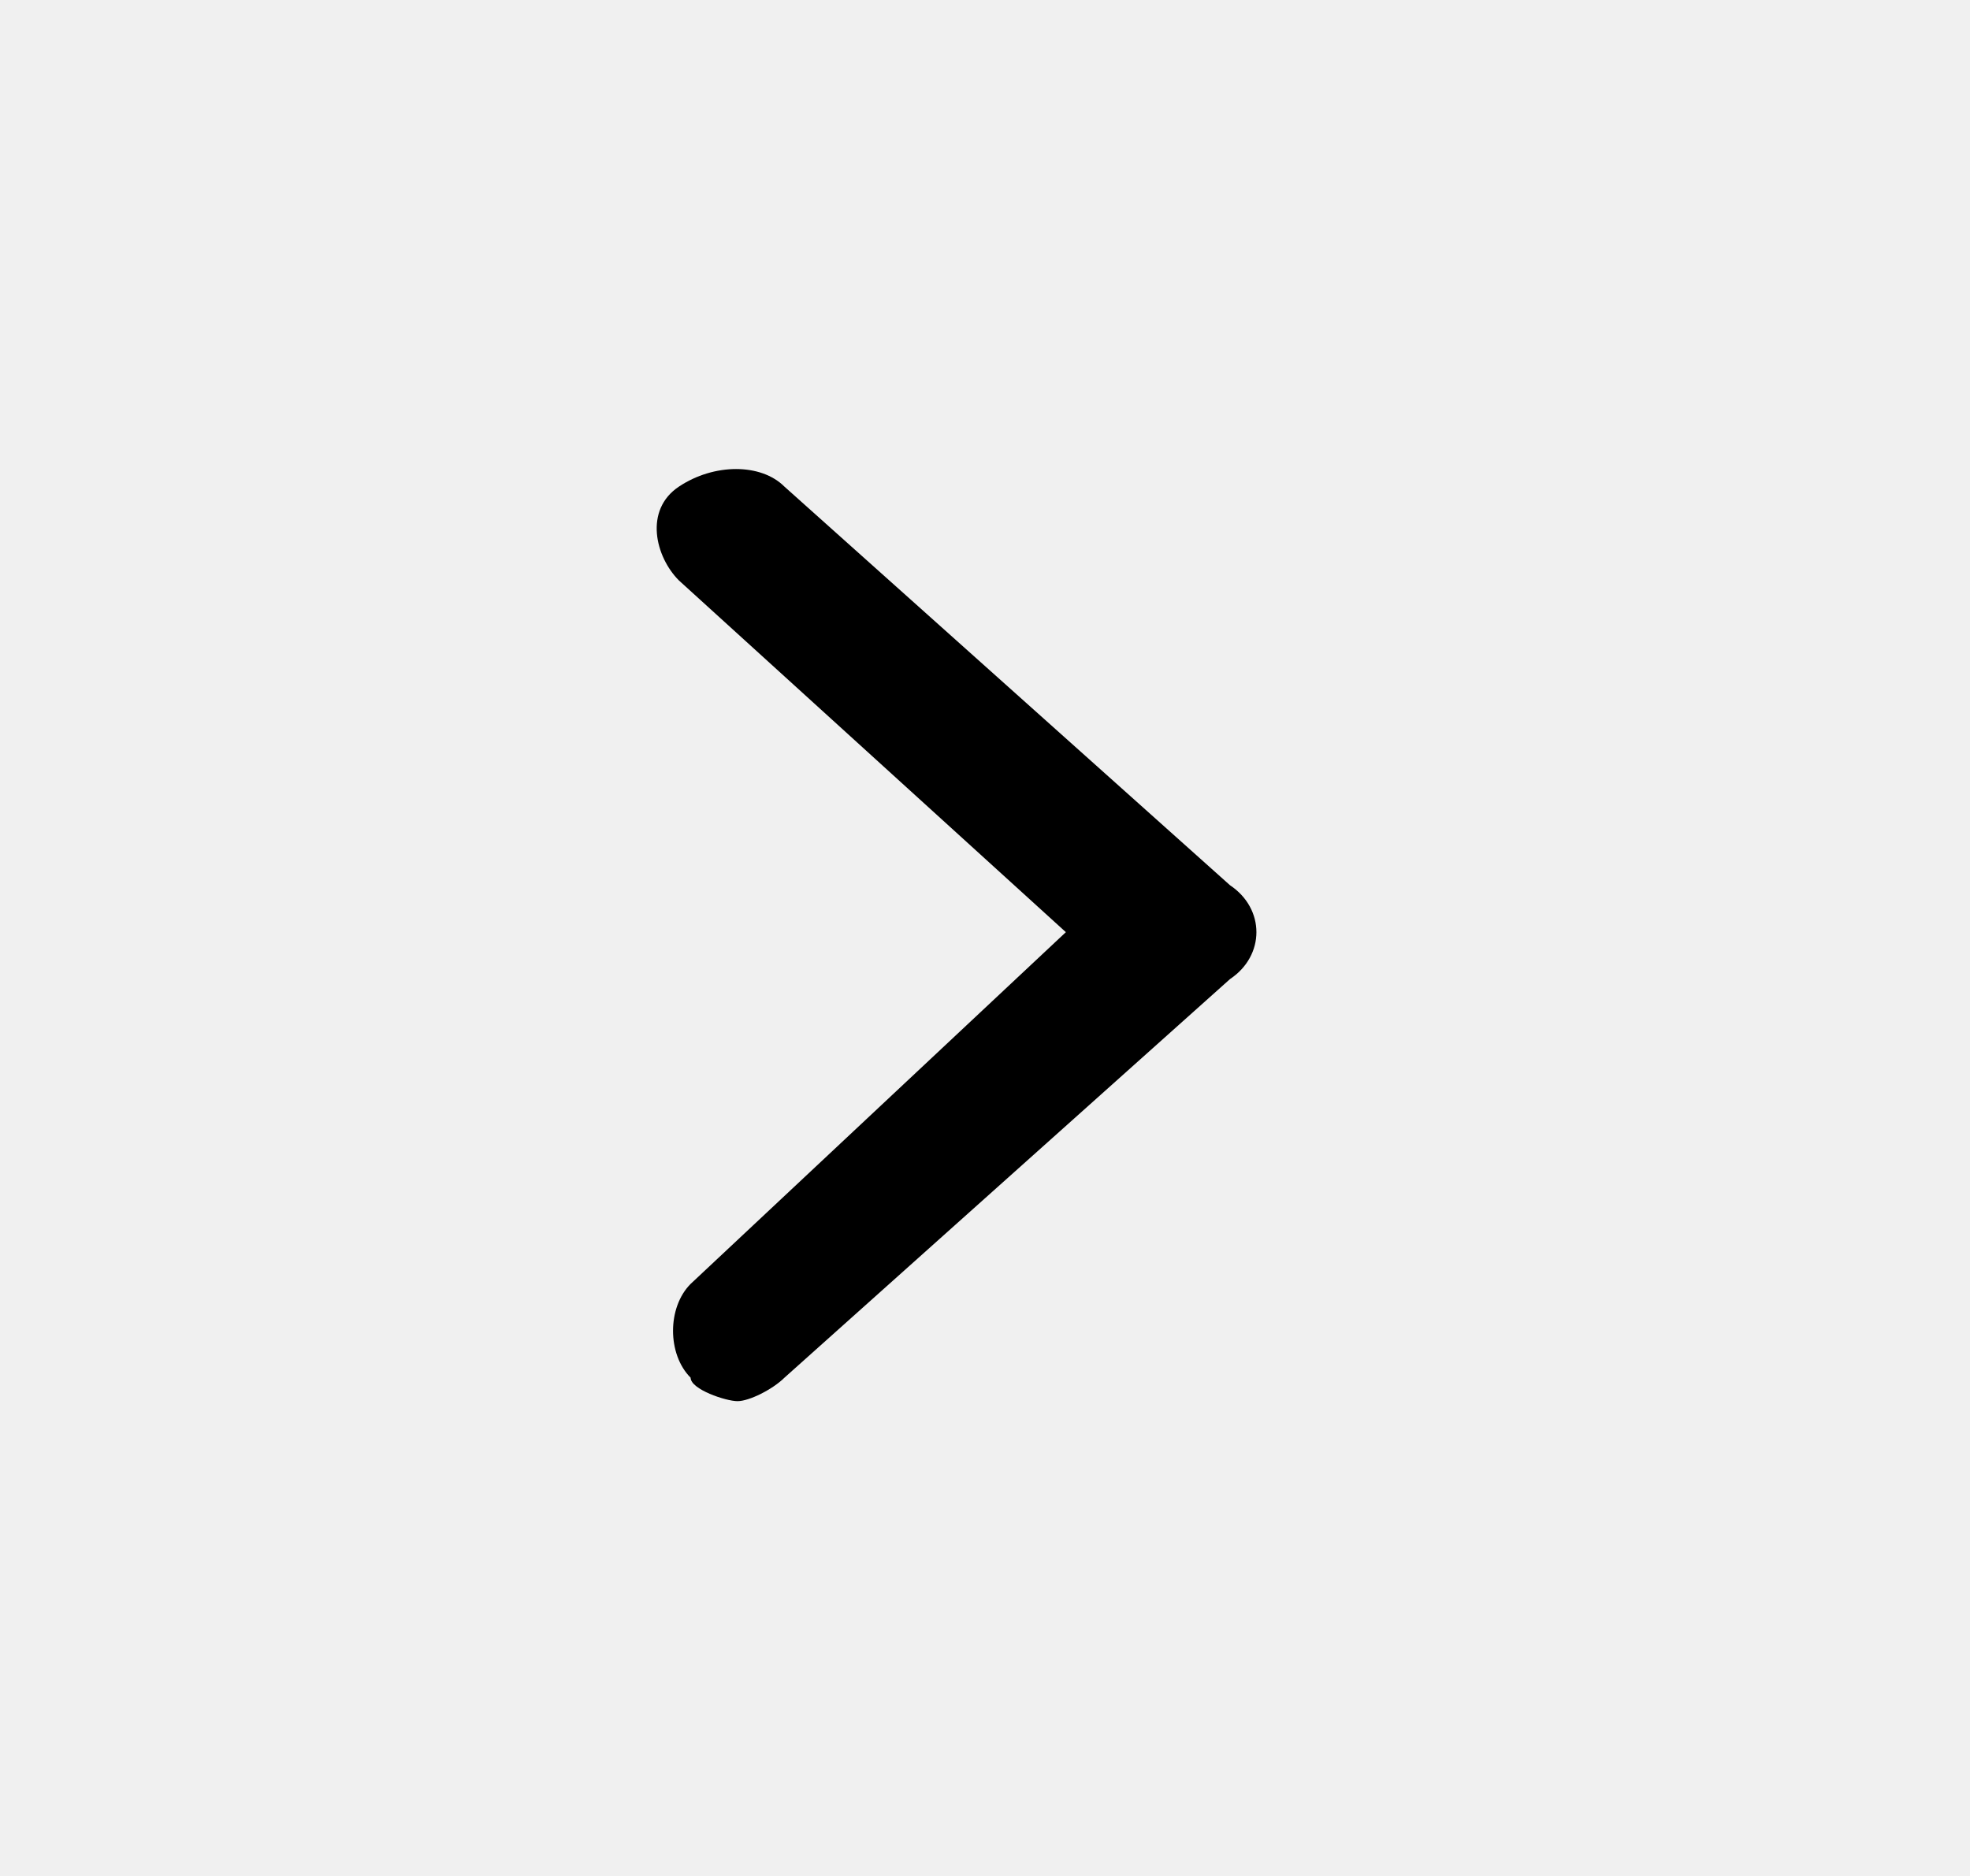
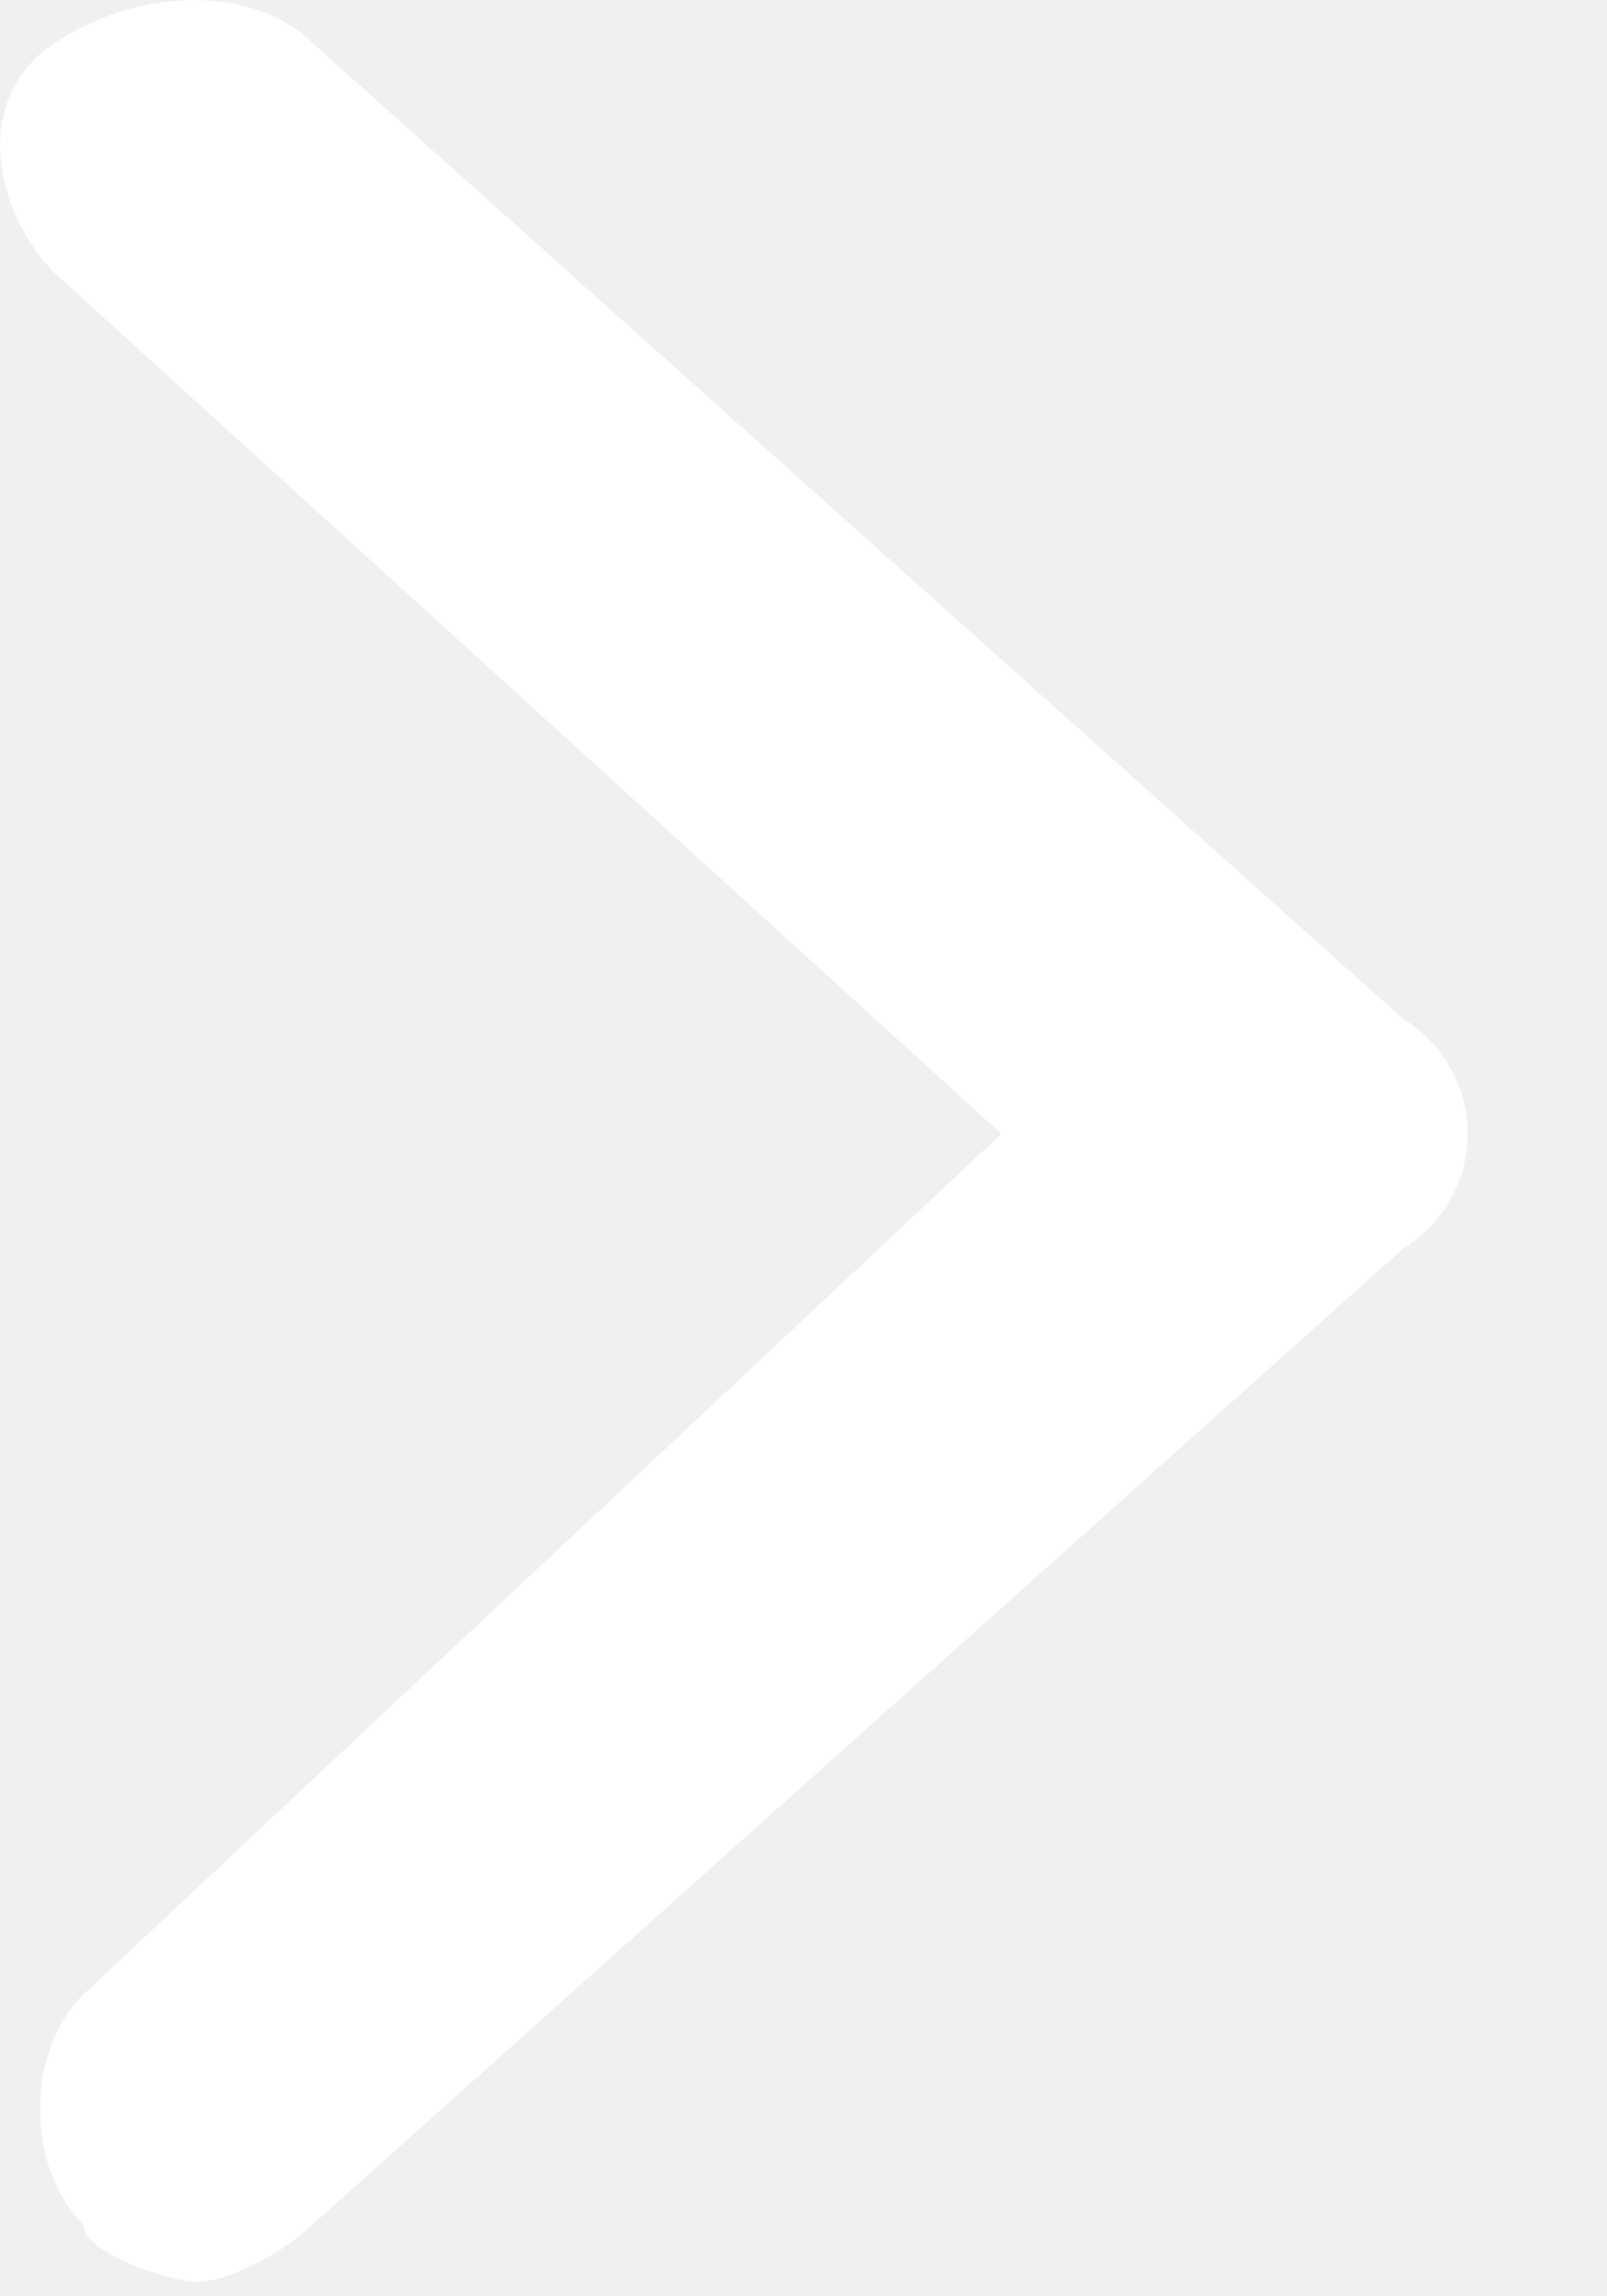
- <svg xmlns="http://www.w3.org/2000/svg" width="21" height="20" viewBox="0 0 21 20" fill="none">
-   <path d="M13.112 9.438L8.362 5.188C8.112 4.938 7.612 4.938 7.237 5.188C6.862 5.438 6.987 5.938 7.237 6.188L11.362 9.938L7.362 13.688C7.112 13.938 7.112 14.438 7.362 14.688C7.362 14.812 7.737 14.938 7.862 14.938C7.987 14.938 8.237 14.812 8.362 14.688L13.112 10.438C13.487 10.188 13.487 9.688 13.112 9.438Z" fill="black" />
+ <svg xmlns="http://www.w3.org/2000/svg" width="7" height="10" fill="none" viewBox="0 0 7 10">
+   <path fill="#fff" d="M6.112 4.438 1.362.188c-.25-.25-.75-.25-1.125 0s-.25.75 0 1l4.125 3.75-4 3.75c-.25.25-.25.75 0 1 0 .124.375.25.5.25s.375-.126.5-.25l4.75-4.25a.585.585 0 0 0 0-1" />
</svg>
